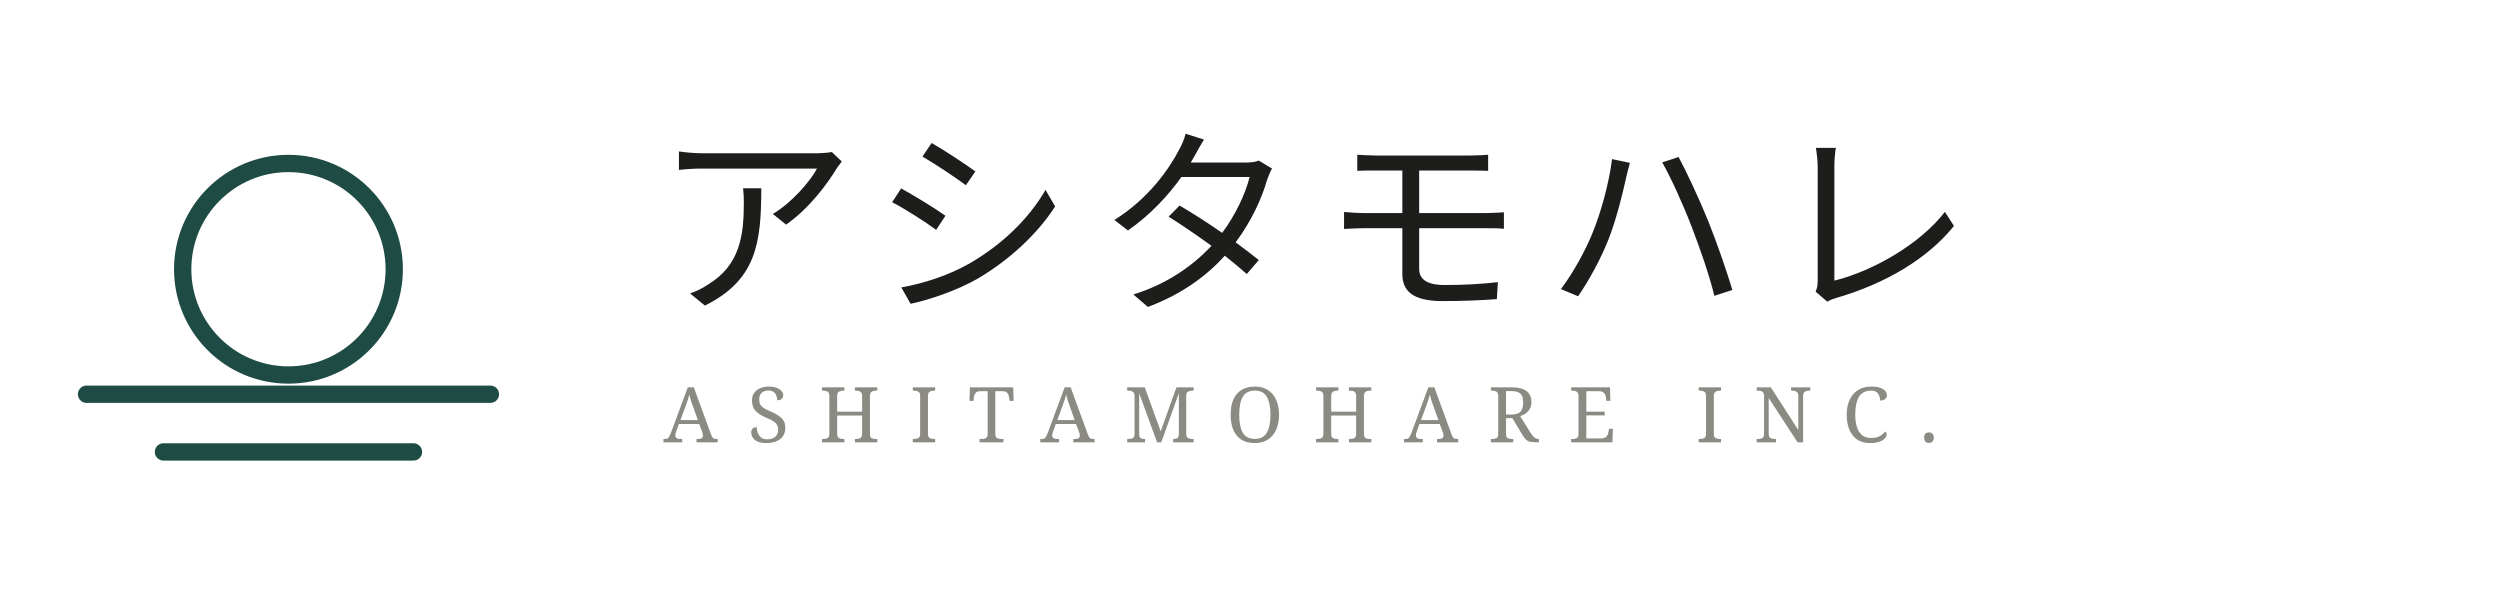
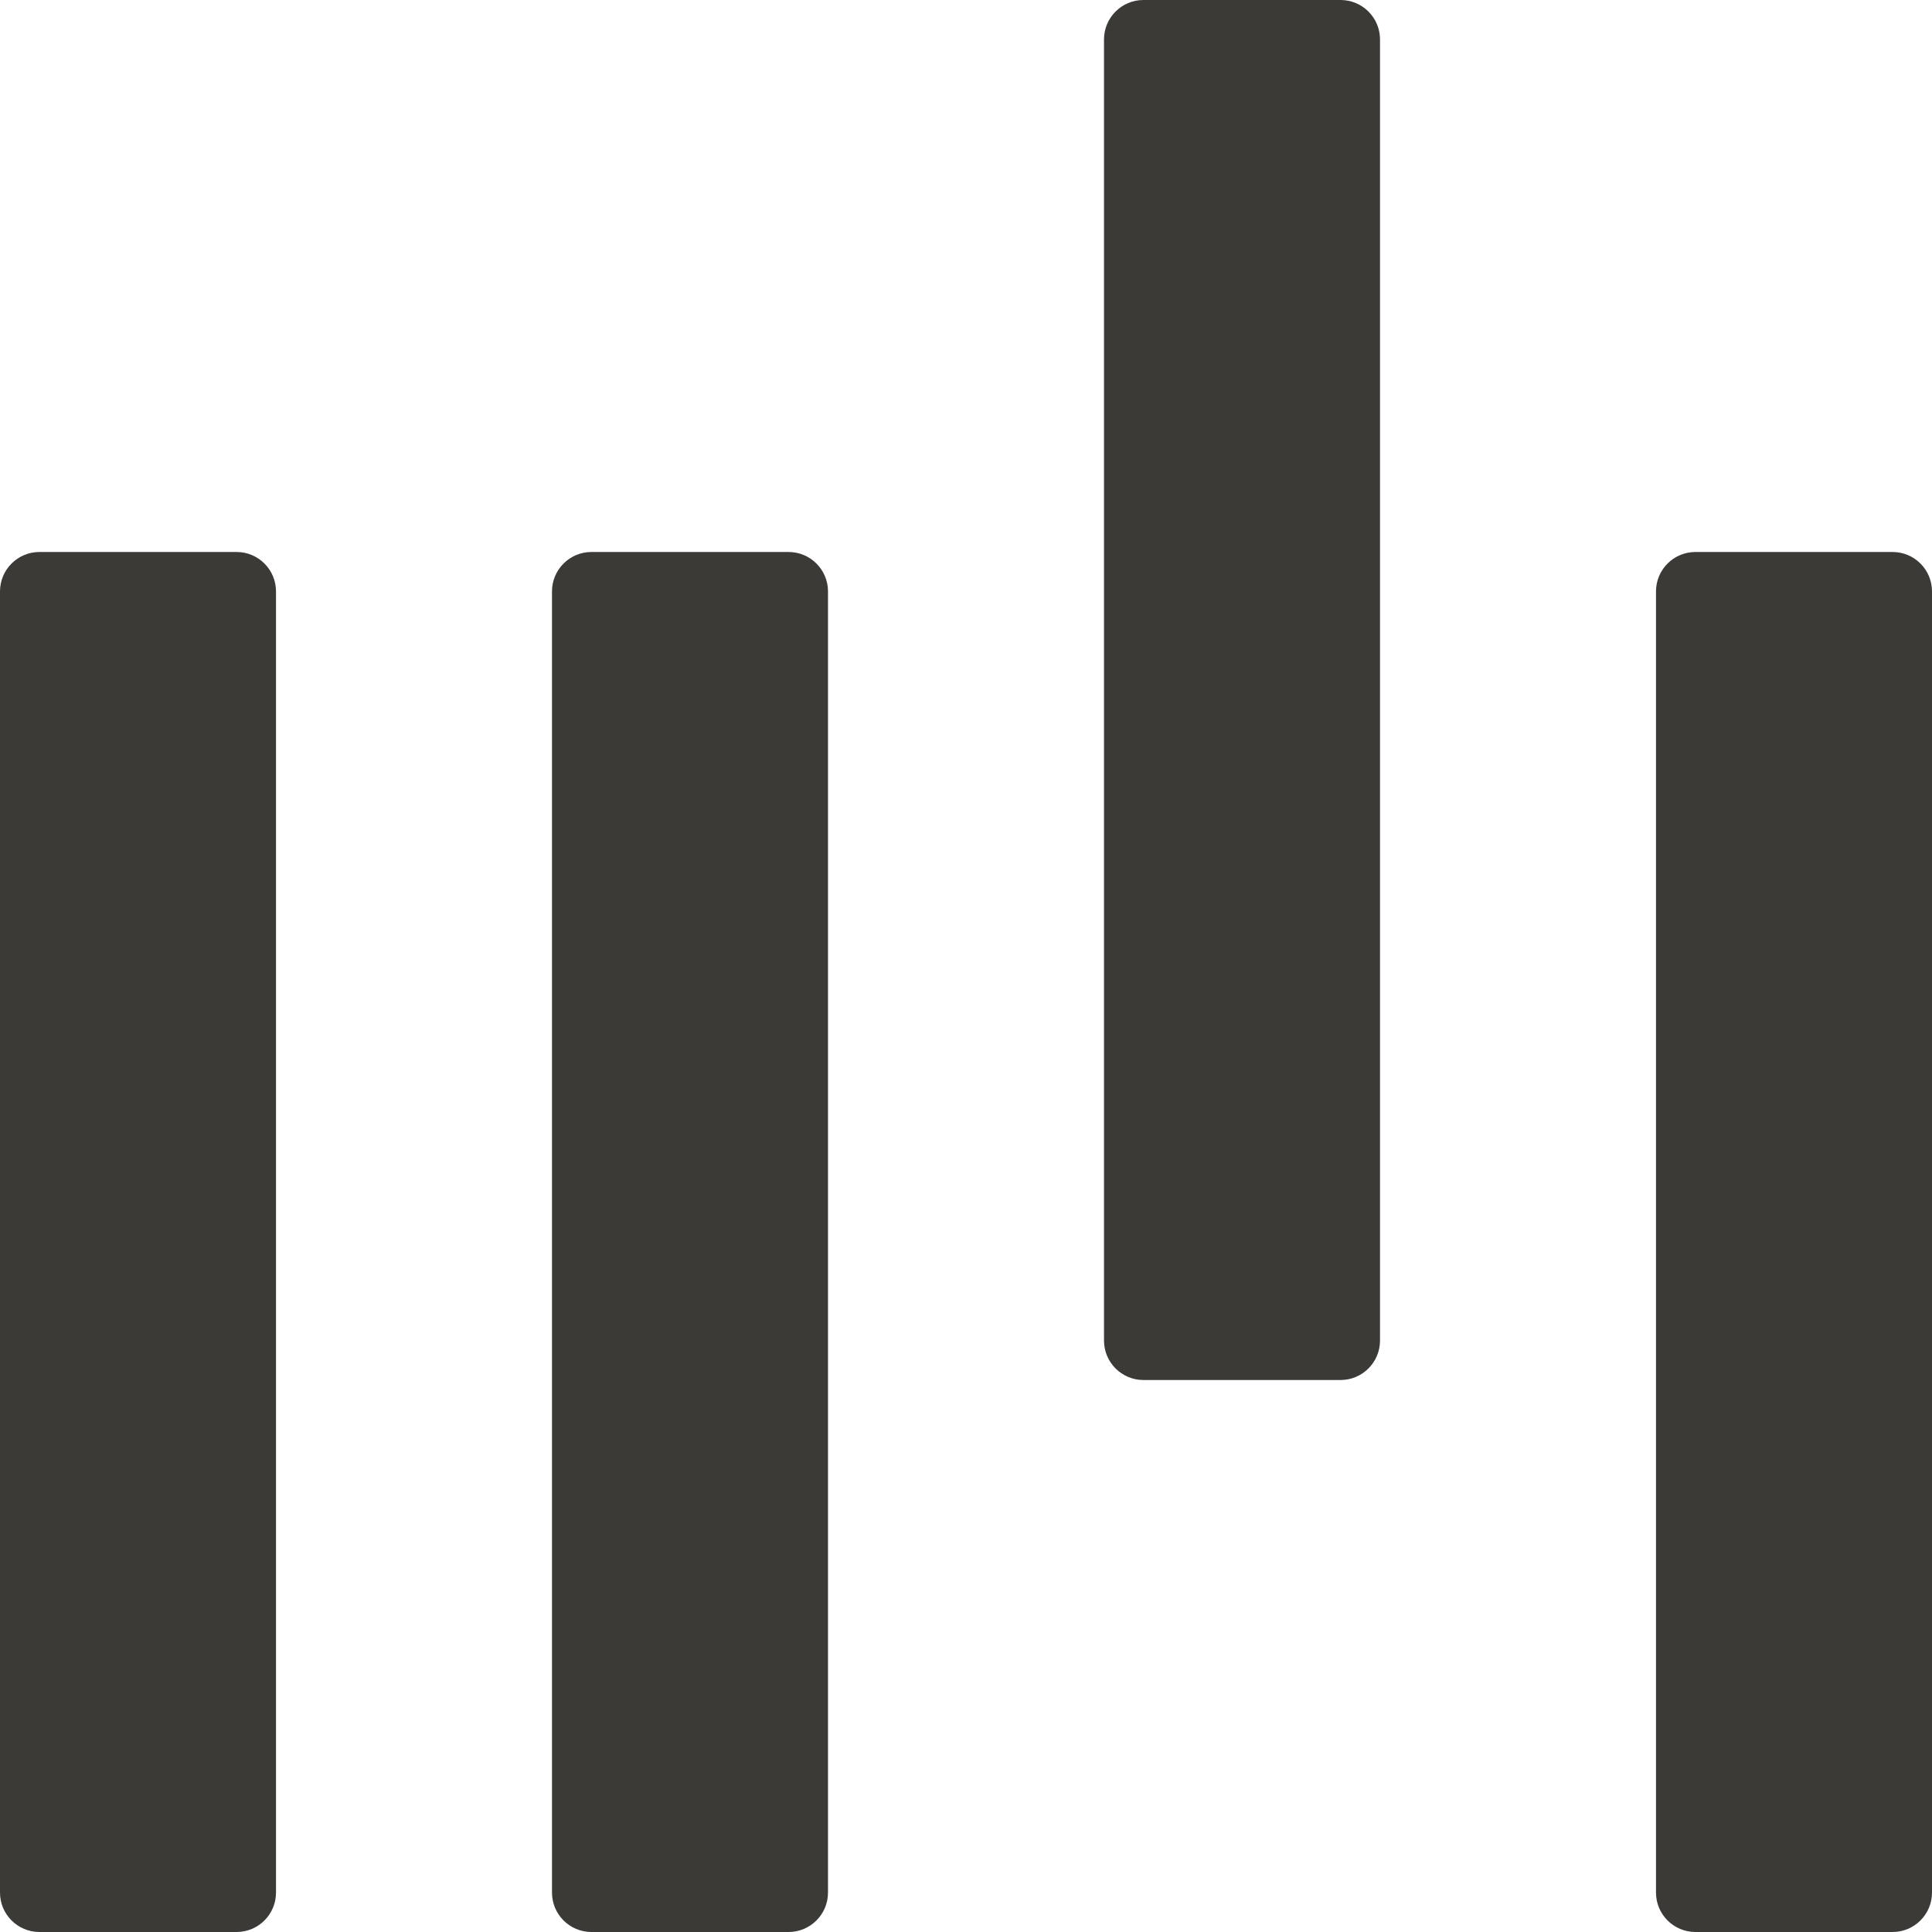
- <svg xmlns="http://www.w3.org/2000/svg" viewBox="0 0 260 64" role="img" aria-label="株式会社アシタモハレ ASHITAMOHARE INC.">
-   <g fill="none" stroke="#1e4b44" stroke-width="1.8">
-     <circle cx="30" cy="28" r="11" />
-     <path d="M9 41h42M17 47h26" stroke-linecap="round" />
-   </g>
-   <text x="68" y="31" font-family="Hiragino Mincho ProN, Yu Mincho, Noto Serif JP, serif" font-size="21" letter-spacing="2.4" fill="#1d1d1b">アシタモハレ</text>
-   <text x="69" y="46" font-family="Georgia, serif" font-size="8" letter-spacing="3.1" fill="#8b8b83">ASHITAMOHARE INC.</text>
+ <svg xmlns="http://www.w3.org/2000/svg" viewBox="0 0 100 100" width="100" height="100">
+   <rect x="0" y="28.571" width="14.286" height="71.429" rx="2.041" fill="#3c3a37" />
+   <rect x="28.571" y="28.571" width="14.286" height="71.429" rx="2.041" fill="#3c3a37" />
+   <rect x="57.143" y="0" width="14.286" height="71.429" rx="2.041" fill="#3c3a37" />
+   <rect x="85.714" y="28.571" width="14.286" height="71.429" rx="2.041" fill="#3c3a37" />
</svg>
